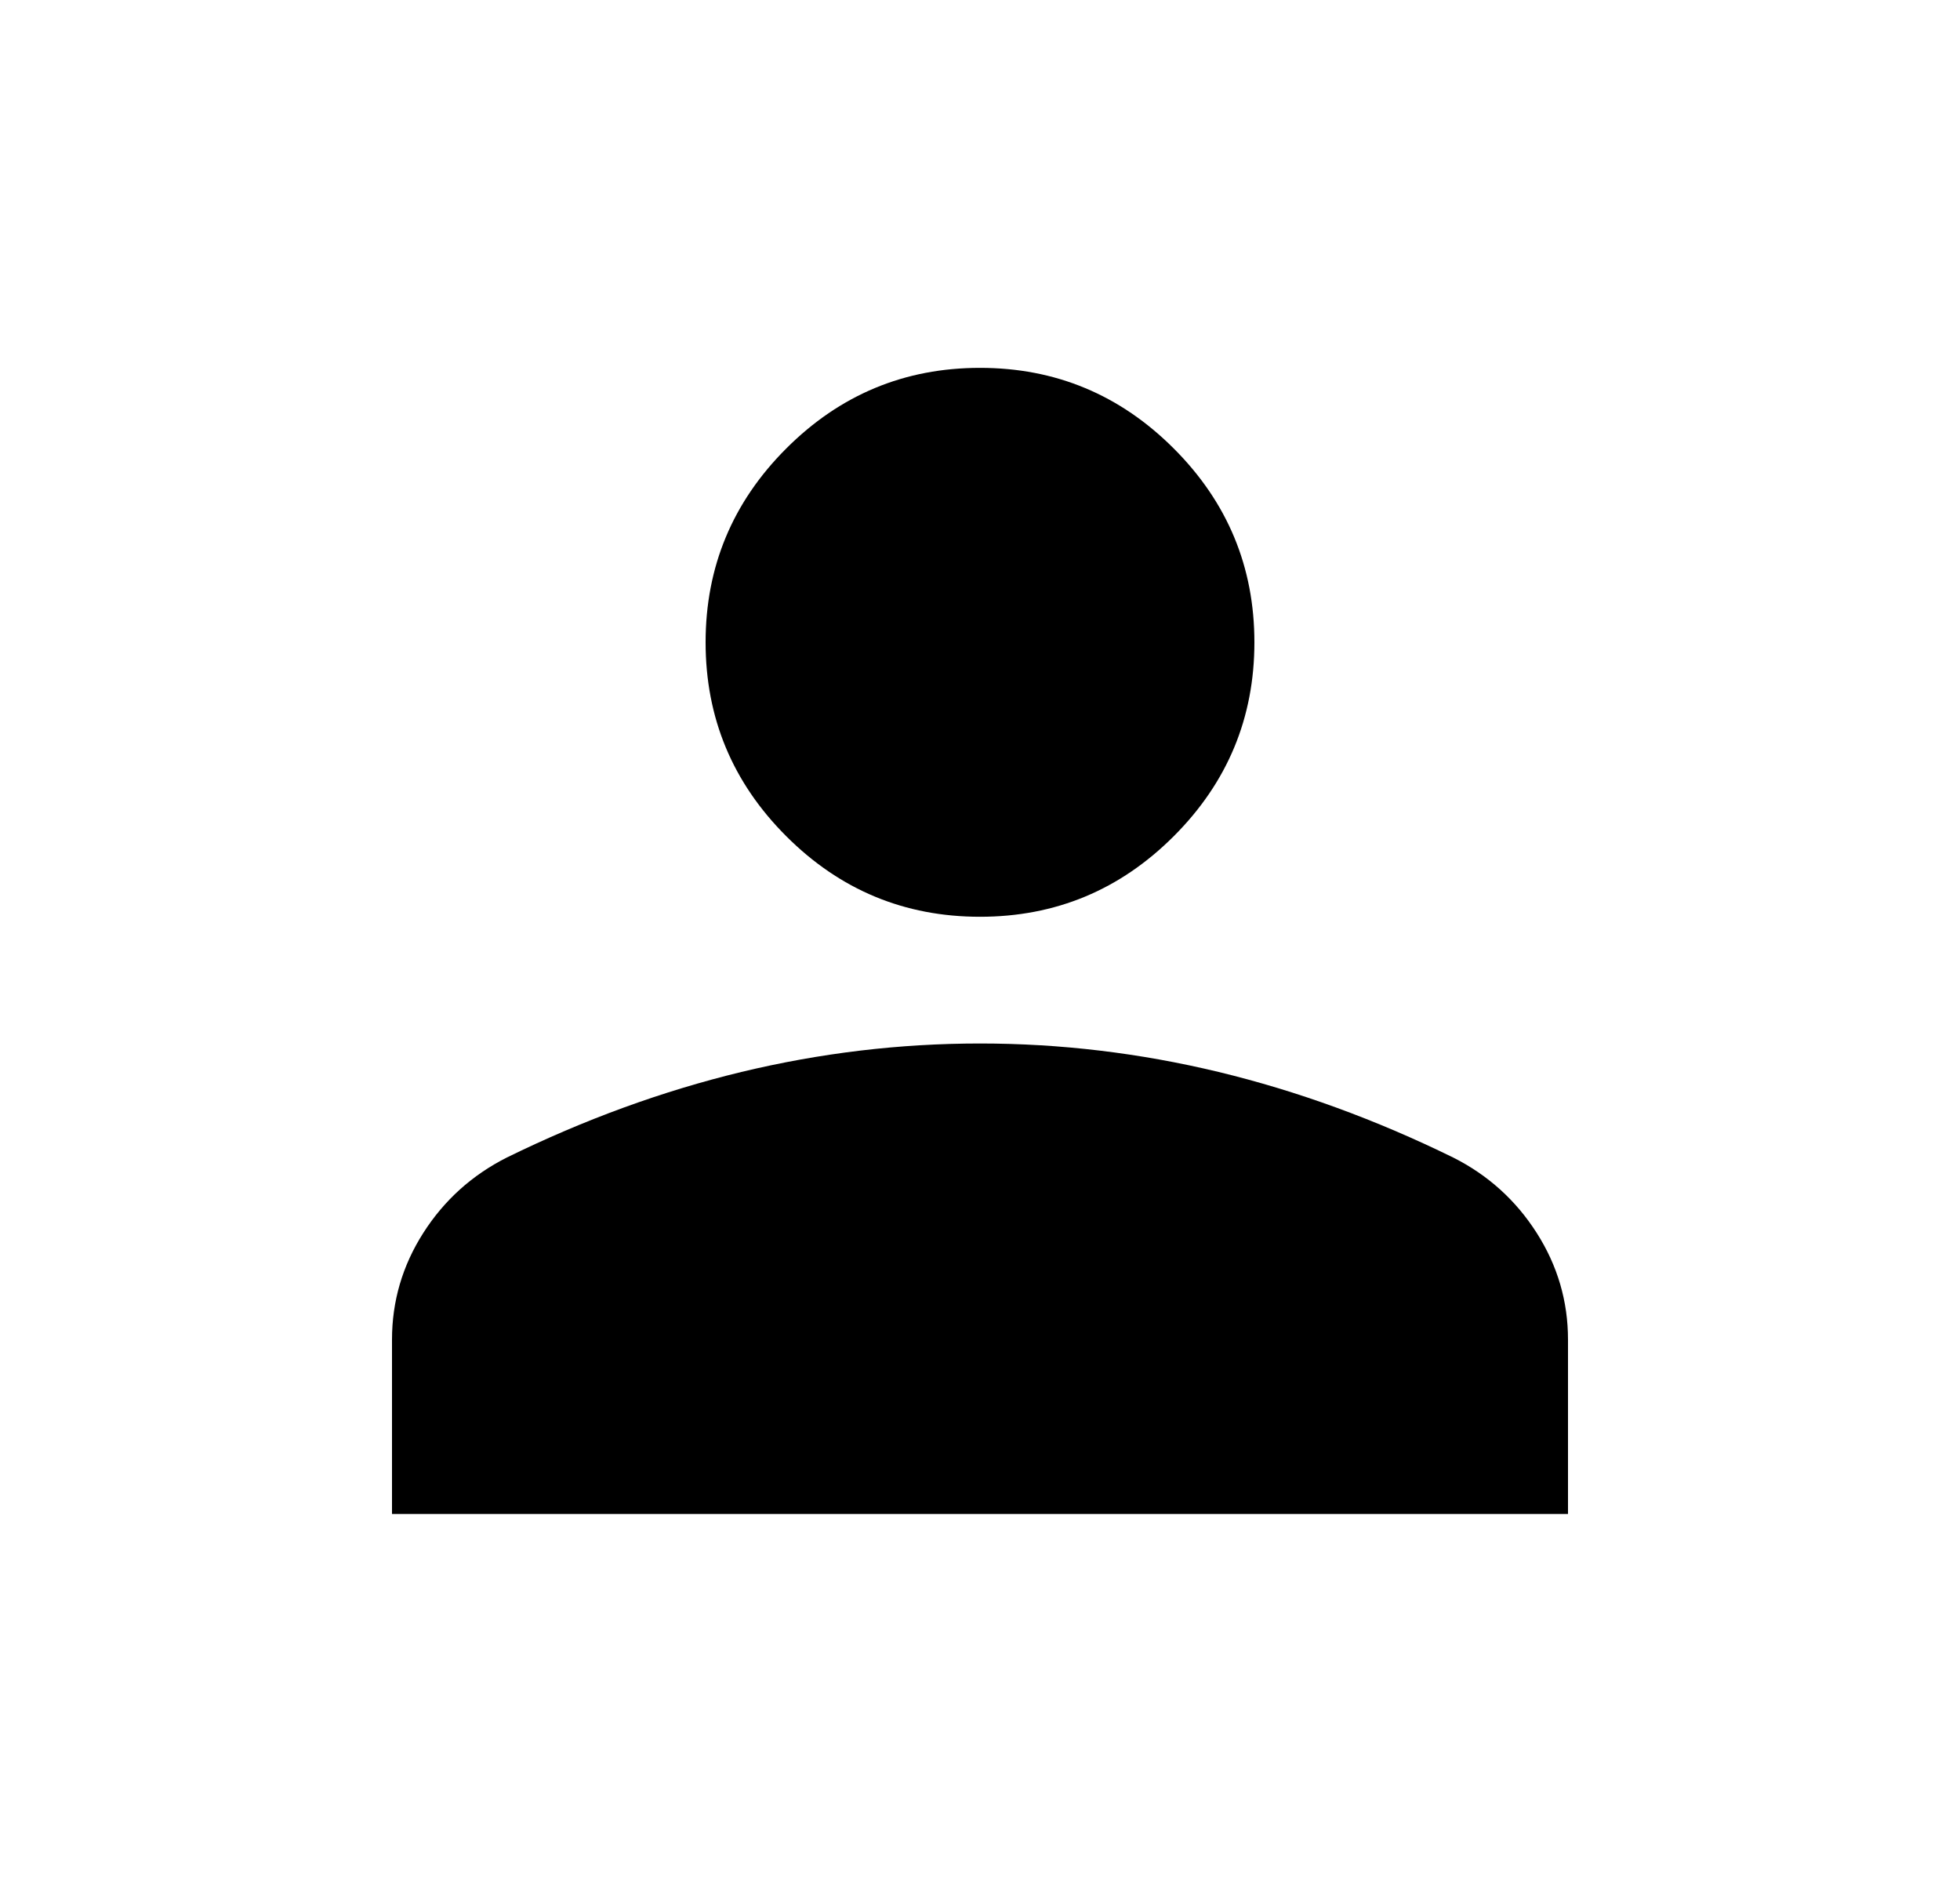
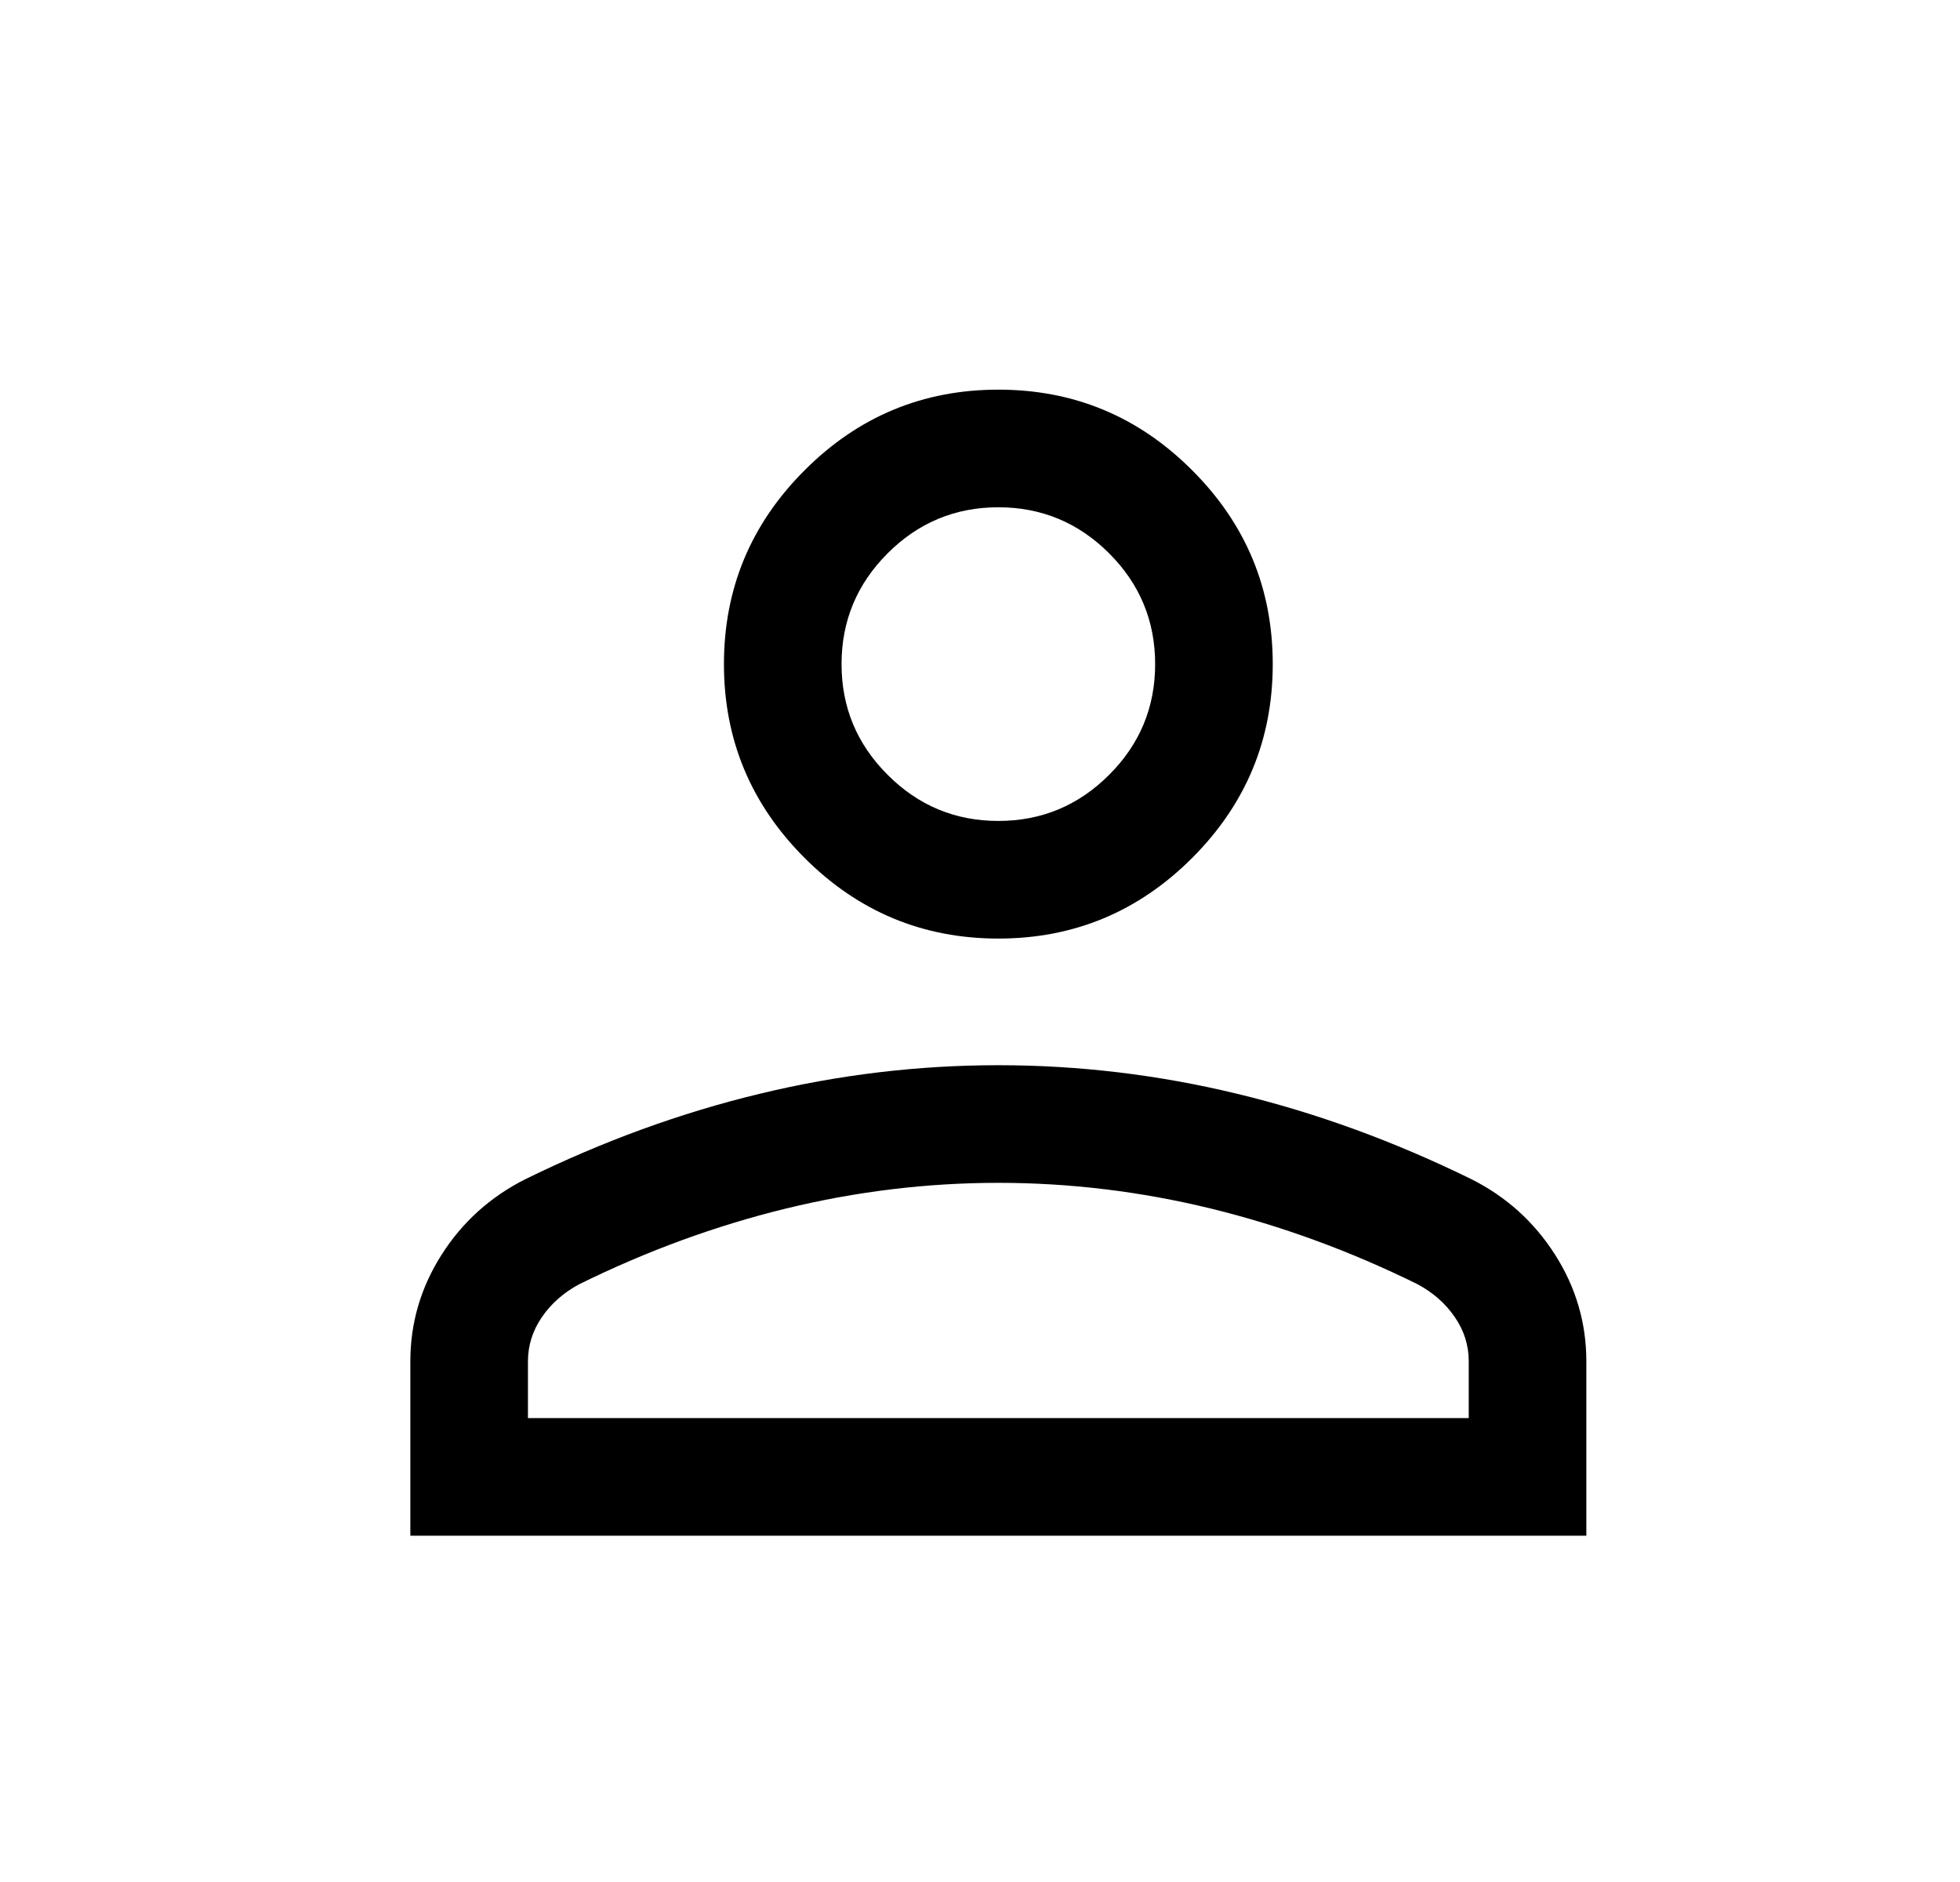
<svg xmlns="http://www.w3.org/2000/svg" width="25" height="24" viewBox="0 0 25 24" fill="none">
-   <mask id="mask0_7427_23818" style="mask-type:alpha" maskUnits="userSpaceOnUse" x="0" y="0" width="25" height="24">
+   <mask id="mask0_7596_23171" style="mask-type:alpha" maskUnits="userSpaceOnUse" x="0" y="0" width="25" height="24">
    <rect x="0.5" width="24" height="24" fill="#D9D9D9" />
  </mask>
-   <g mask="url(#mask0_7427_23818)">
-     <path d="M12.5 11.691C11.537 11.691 10.714 11.349 10.028 10.663C9.343 9.978 9 9.154 9 8.191C9 7.229 9.343 6.405 10.028 5.72C10.714 5.034 11.537 4.691 12.5 4.691C13.463 4.691 14.286 5.034 14.972 5.72C15.657 6.405 16 7.229 16 8.191C16 9.154 15.657 9.978 14.972 10.663C14.286 11.349 13.463 11.691 12.5 11.691ZM5 19.307V17.084C5 16.594 5.133 16.14 5.399 15.723C5.665 15.306 6.021 14.985 6.465 14.761C7.454 14.276 8.451 13.913 9.457 13.67C10.463 13.428 11.477 13.307 12.5 13.307C13.523 13.307 14.537 13.428 15.543 13.67C16.549 13.913 17.546 14.276 18.535 14.761C18.98 14.985 19.335 15.306 19.601 15.723C19.867 16.14 20 16.594 20 17.084V19.307H5Z" fill="currentColor" />
+   <g mask="url(#mask0_7596_23171)">
+     <path d="M12.734 11.969C11.772 11.969 10.948 11.626 10.263 10.941C9.577 10.255 9.234 9.431 9.234 8.469C9.234 7.506 9.577 6.682 10.263 5.997C10.948 5.311 11.772 4.969 12.734 4.969C13.697 4.969 14.521 5.311 15.206 5.997C15.892 6.682 16.234 7.506 16.234 8.469C16.234 9.431 15.892 10.255 15.206 10.941C14.521 11.626 13.697 11.969 12.734 11.969ZM5.234 19.584V17.361C5.234 16.871 5.367 16.418 5.633 16C5.899 15.583 6.255 15.262 6.7 15.038C7.688 14.553 8.685 14.19 9.691 13.948C10.697 13.705 11.711 13.584 12.734 13.584C13.757 13.584 14.772 13.705 15.778 13.948C16.784 14.19 17.78 14.553 18.769 15.038C19.214 15.262 19.569 15.583 19.835 16C20.101 16.418 20.234 16.871 20.234 17.361V19.584H5.234ZM6.734 18.084H18.734V17.361C18.734 17.159 18.676 16.971 18.558 16.799C18.441 16.626 18.282 16.485 18.081 16.377C17.219 15.952 16.34 15.631 15.445 15.412C14.55 15.194 13.646 15.084 12.734 15.084C11.823 15.084 10.919 15.194 10.024 15.412C9.128 15.631 8.25 15.952 7.388 16.377C7.187 16.485 7.028 16.626 6.91 16.799C6.793 16.971 6.734 17.159 6.734 17.361V18.084ZM12.734 10.469C13.284 10.469 13.755 10.273 14.147 9.881C14.539 9.49 14.734 9.019 14.734 8.469C14.734 7.919 14.539 7.448 14.147 7.056C13.755 6.665 13.284 6.469 12.734 6.469C12.184 6.469 11.713 6.665 11.322 7.056C10.93 7.448 10.734 7.919 10.734 8.469C10.734 9.019 10.93 9.49 11.322 9.881C11.713 10.273 12.184 10.469 12.734 10.469Z" fill="currentColor" />
  </g>
</svg>
